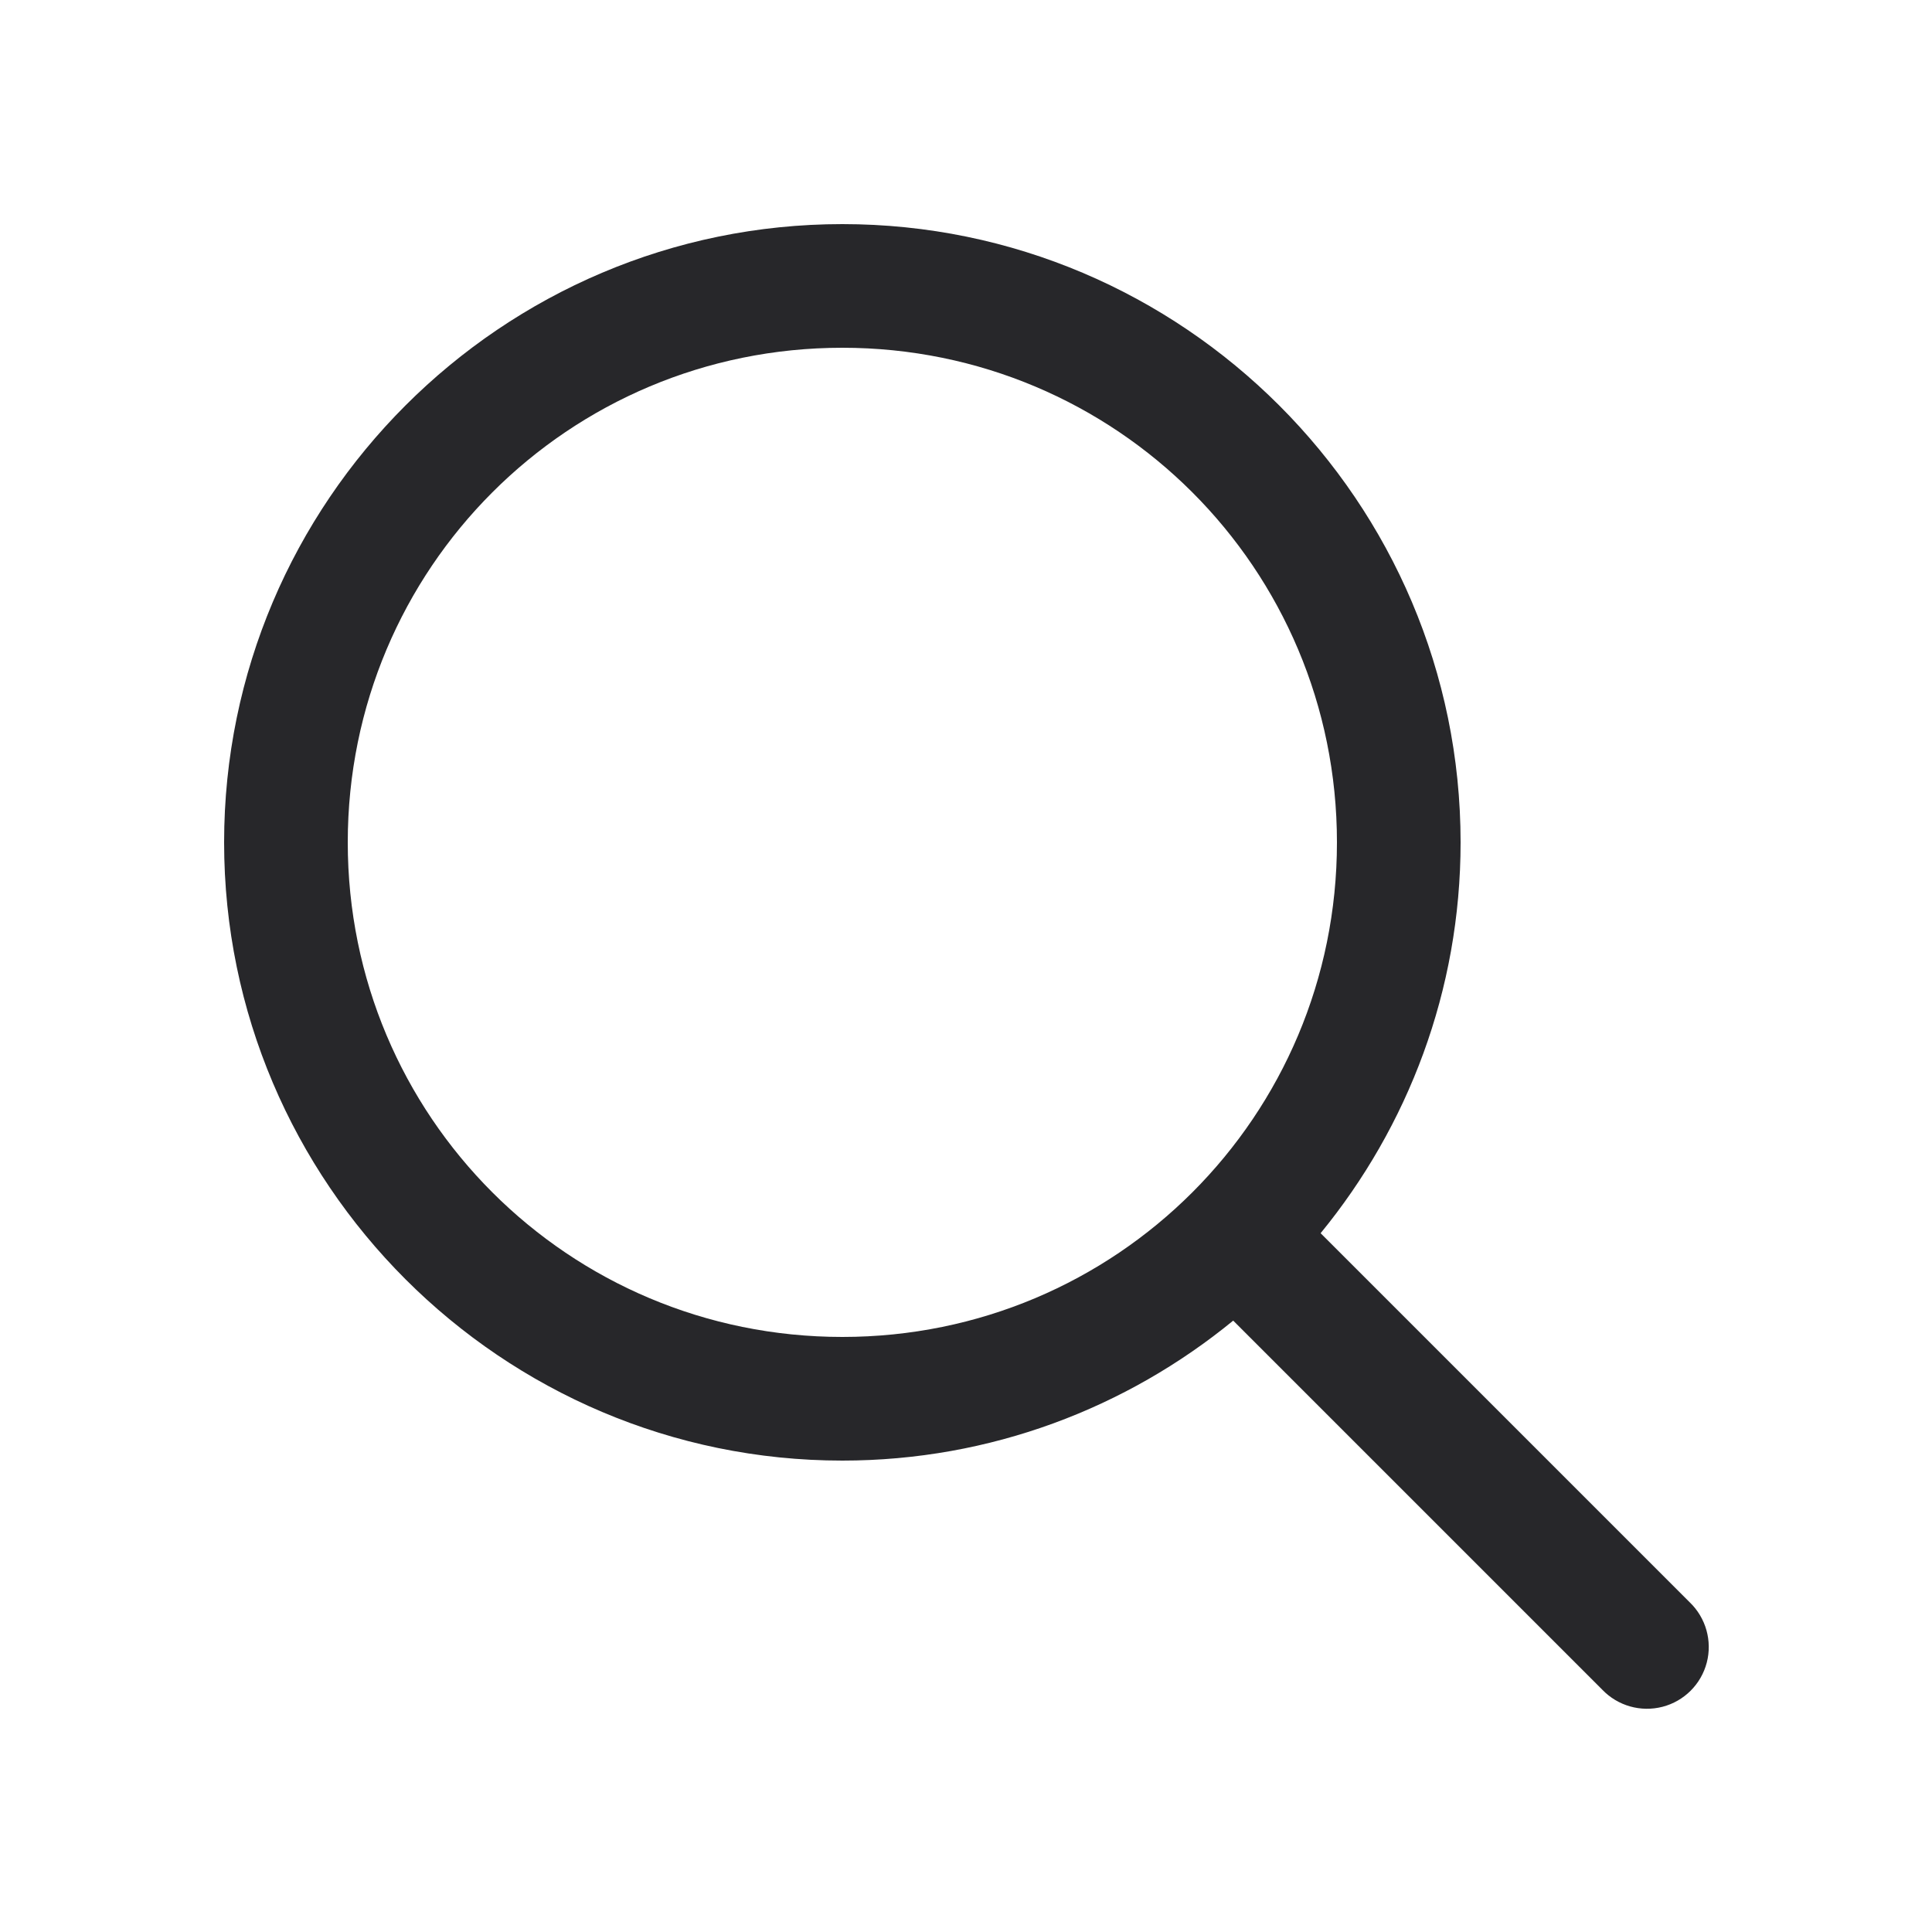
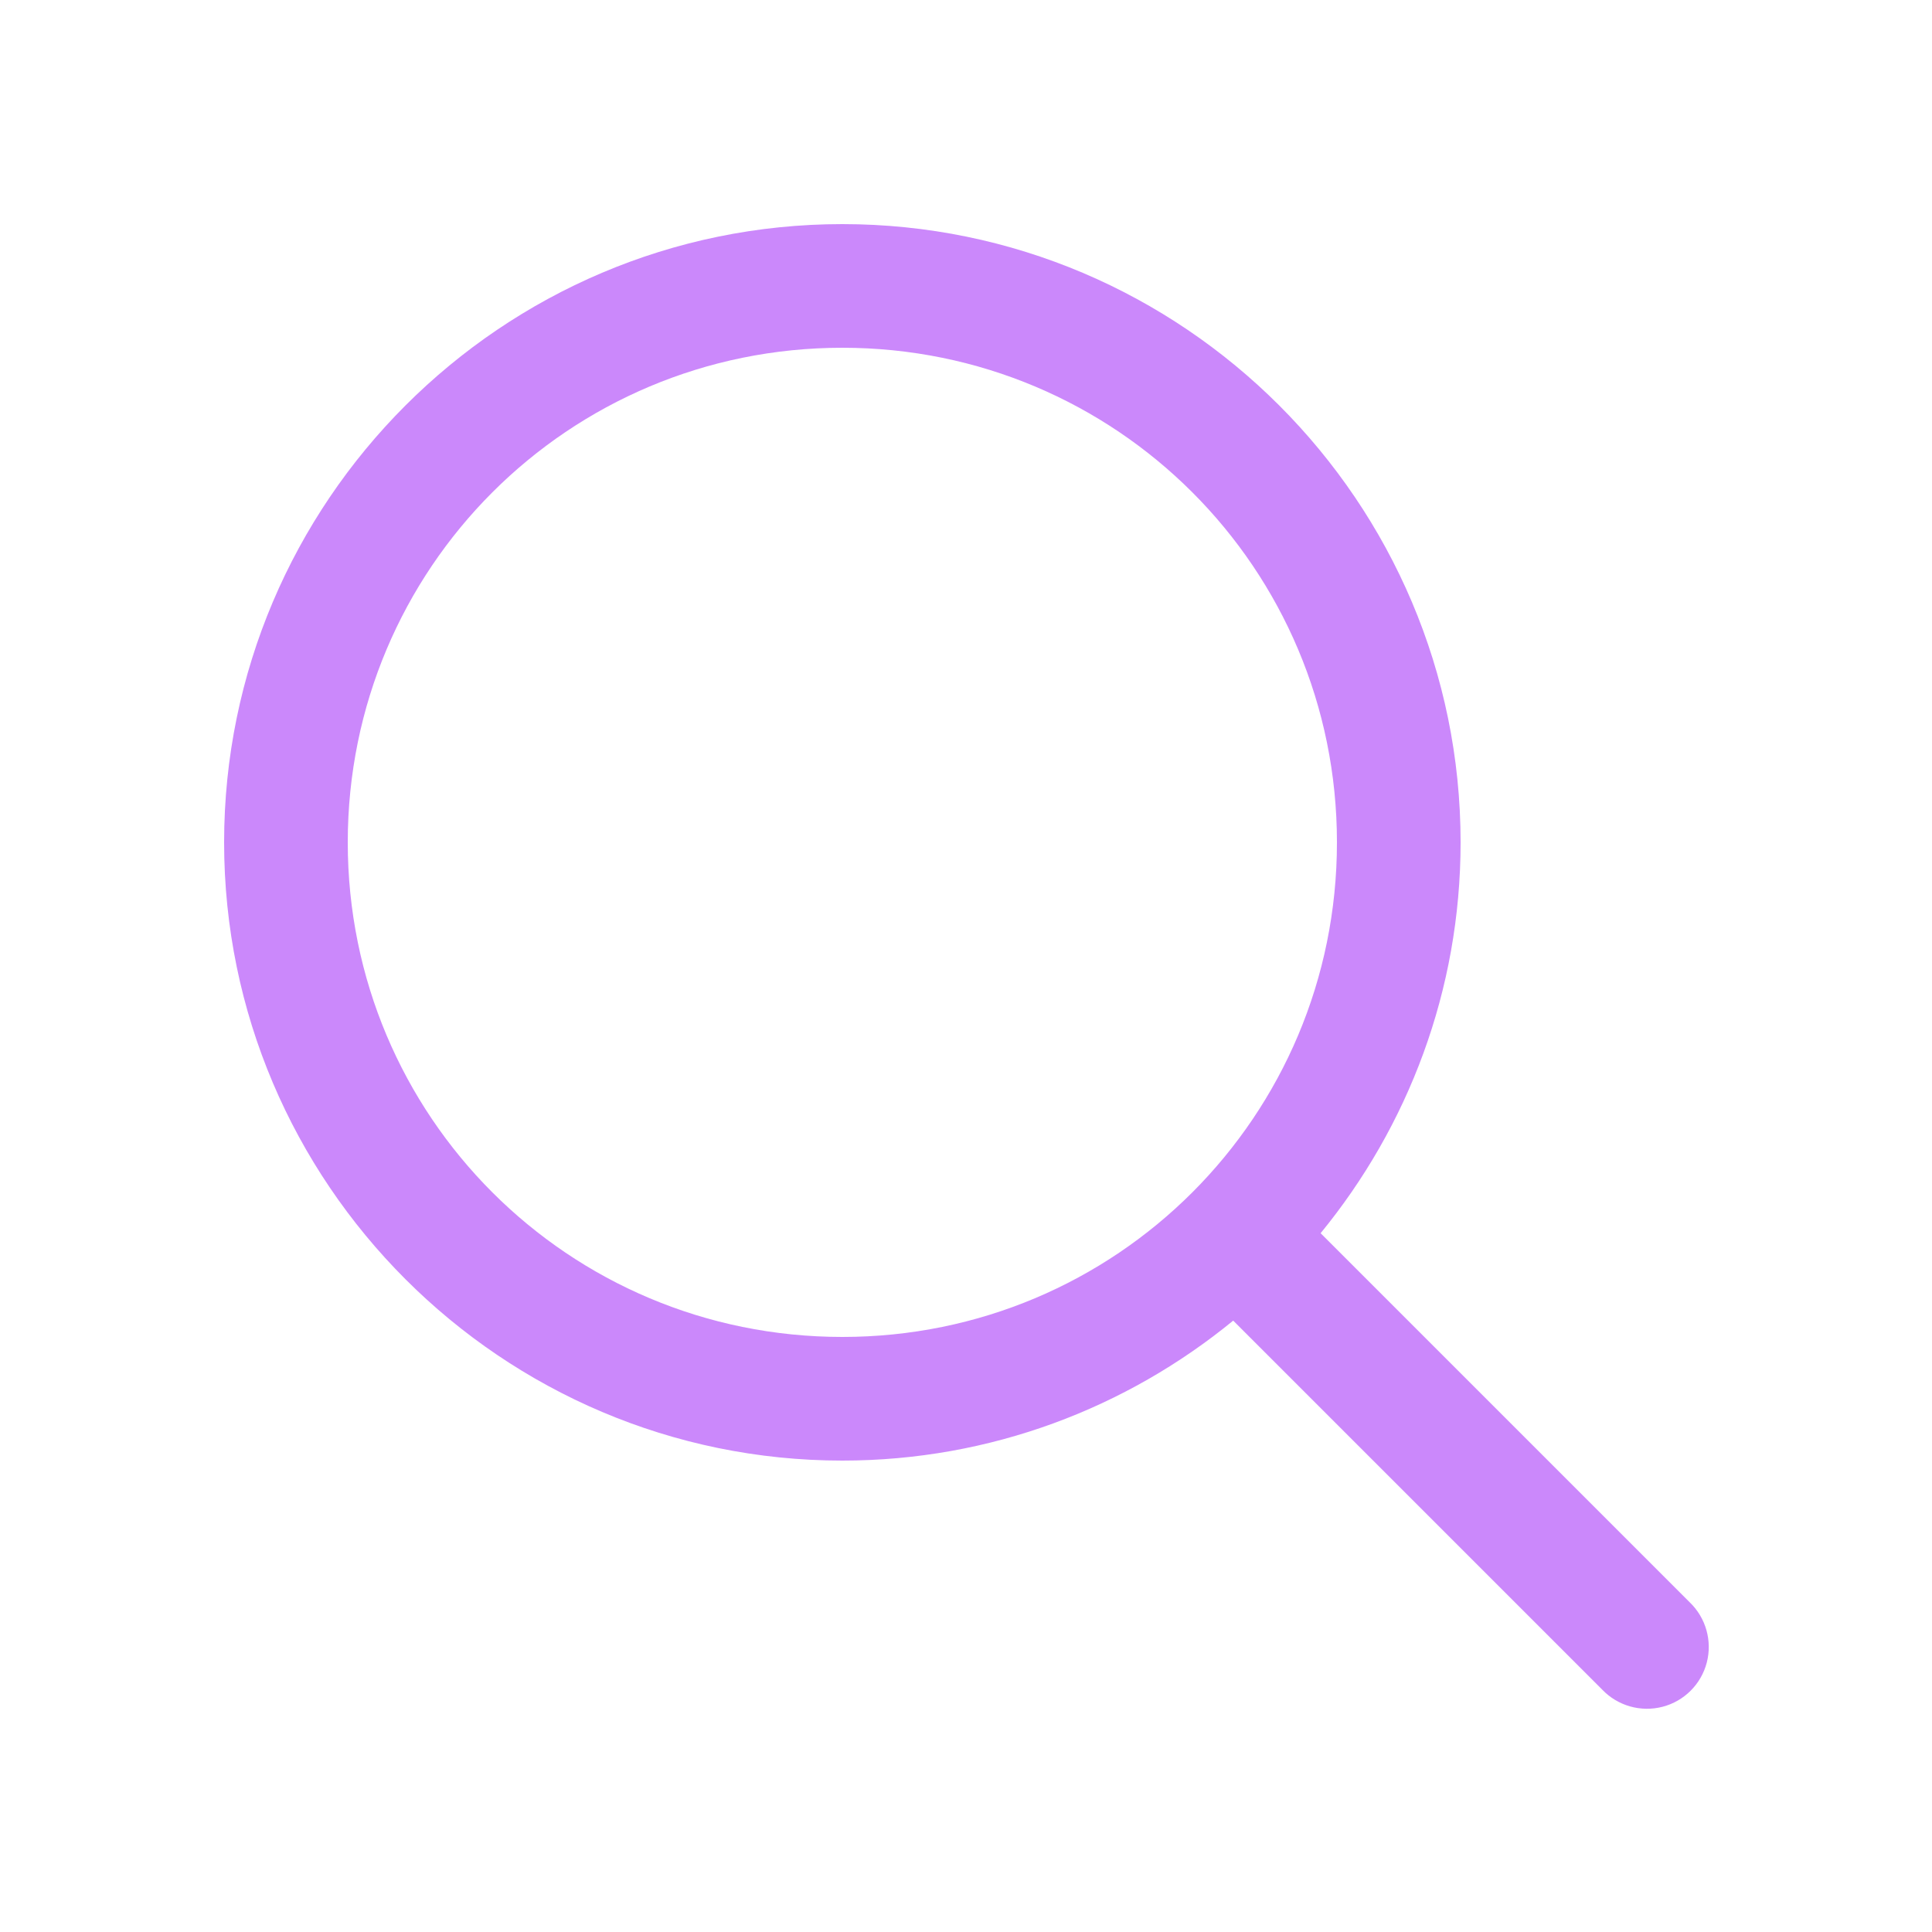
<svg xmlns="http://www.w3.org/2000/svg" viewBox="0,0,256,256" width="25px" height="25px">
  <g transform="translate(5.12,5.12) scale(0.96,0.96)">
-     <g fill="#27272a" fill-rule="nonzero" stroke="none" stroke-width="1" stroke-linecap="butt" stroke-linejoin="miter" stroke-miterlimit="10" stroke-dasharray="" stroke-dashoffset="0" font-family="none" font-weight="none" font-size="none" text-anchor="none" style="mix-blend-mode: normal">
+     <g fill="#cb88fb" fill-rule="nonzero" stroke="none" stroke-width="1" stroke-linecap="butt" stroke-linejoin="miter" stroke-miterlimit="10" stroke-dasharray="" stroke-dashoffset="0" font-family="none" font-weight="none" font-size="none" text-anchor="none" style="mix-blend-mode: normal">
      <g transform="scale(8.53333,8.53333)">
        <path d="M13,3c-5.511,0 -10,4.489 -10,10c0,5.511 4.489,10 10,10c2.397,0 4.597,-0.851 6.322,-2.264l5.971,5.971c0.251,0.261 0.623,0.366 0.974,0.275c0.35,-0.091 0.624,-0.365 0.715,-0.715c0.091,-0.35 -0.014,-0.723 -0.275,-0.974l-5.971,-5.971c1.413,-1.725 2.264,-3.926 2.264,-6.322c0,-5.511 -4.489,-10 -10,-10zM13,5c4.43,0 8,3.57 8,8c0,4.43 -3.57,8 -8,8c-4.43,0 -8,-3.57 -8,-8c0,-4.43 3.57,-8 8,-8z">
                </path>
      </g>
    </g>
  </g>
</svg>
